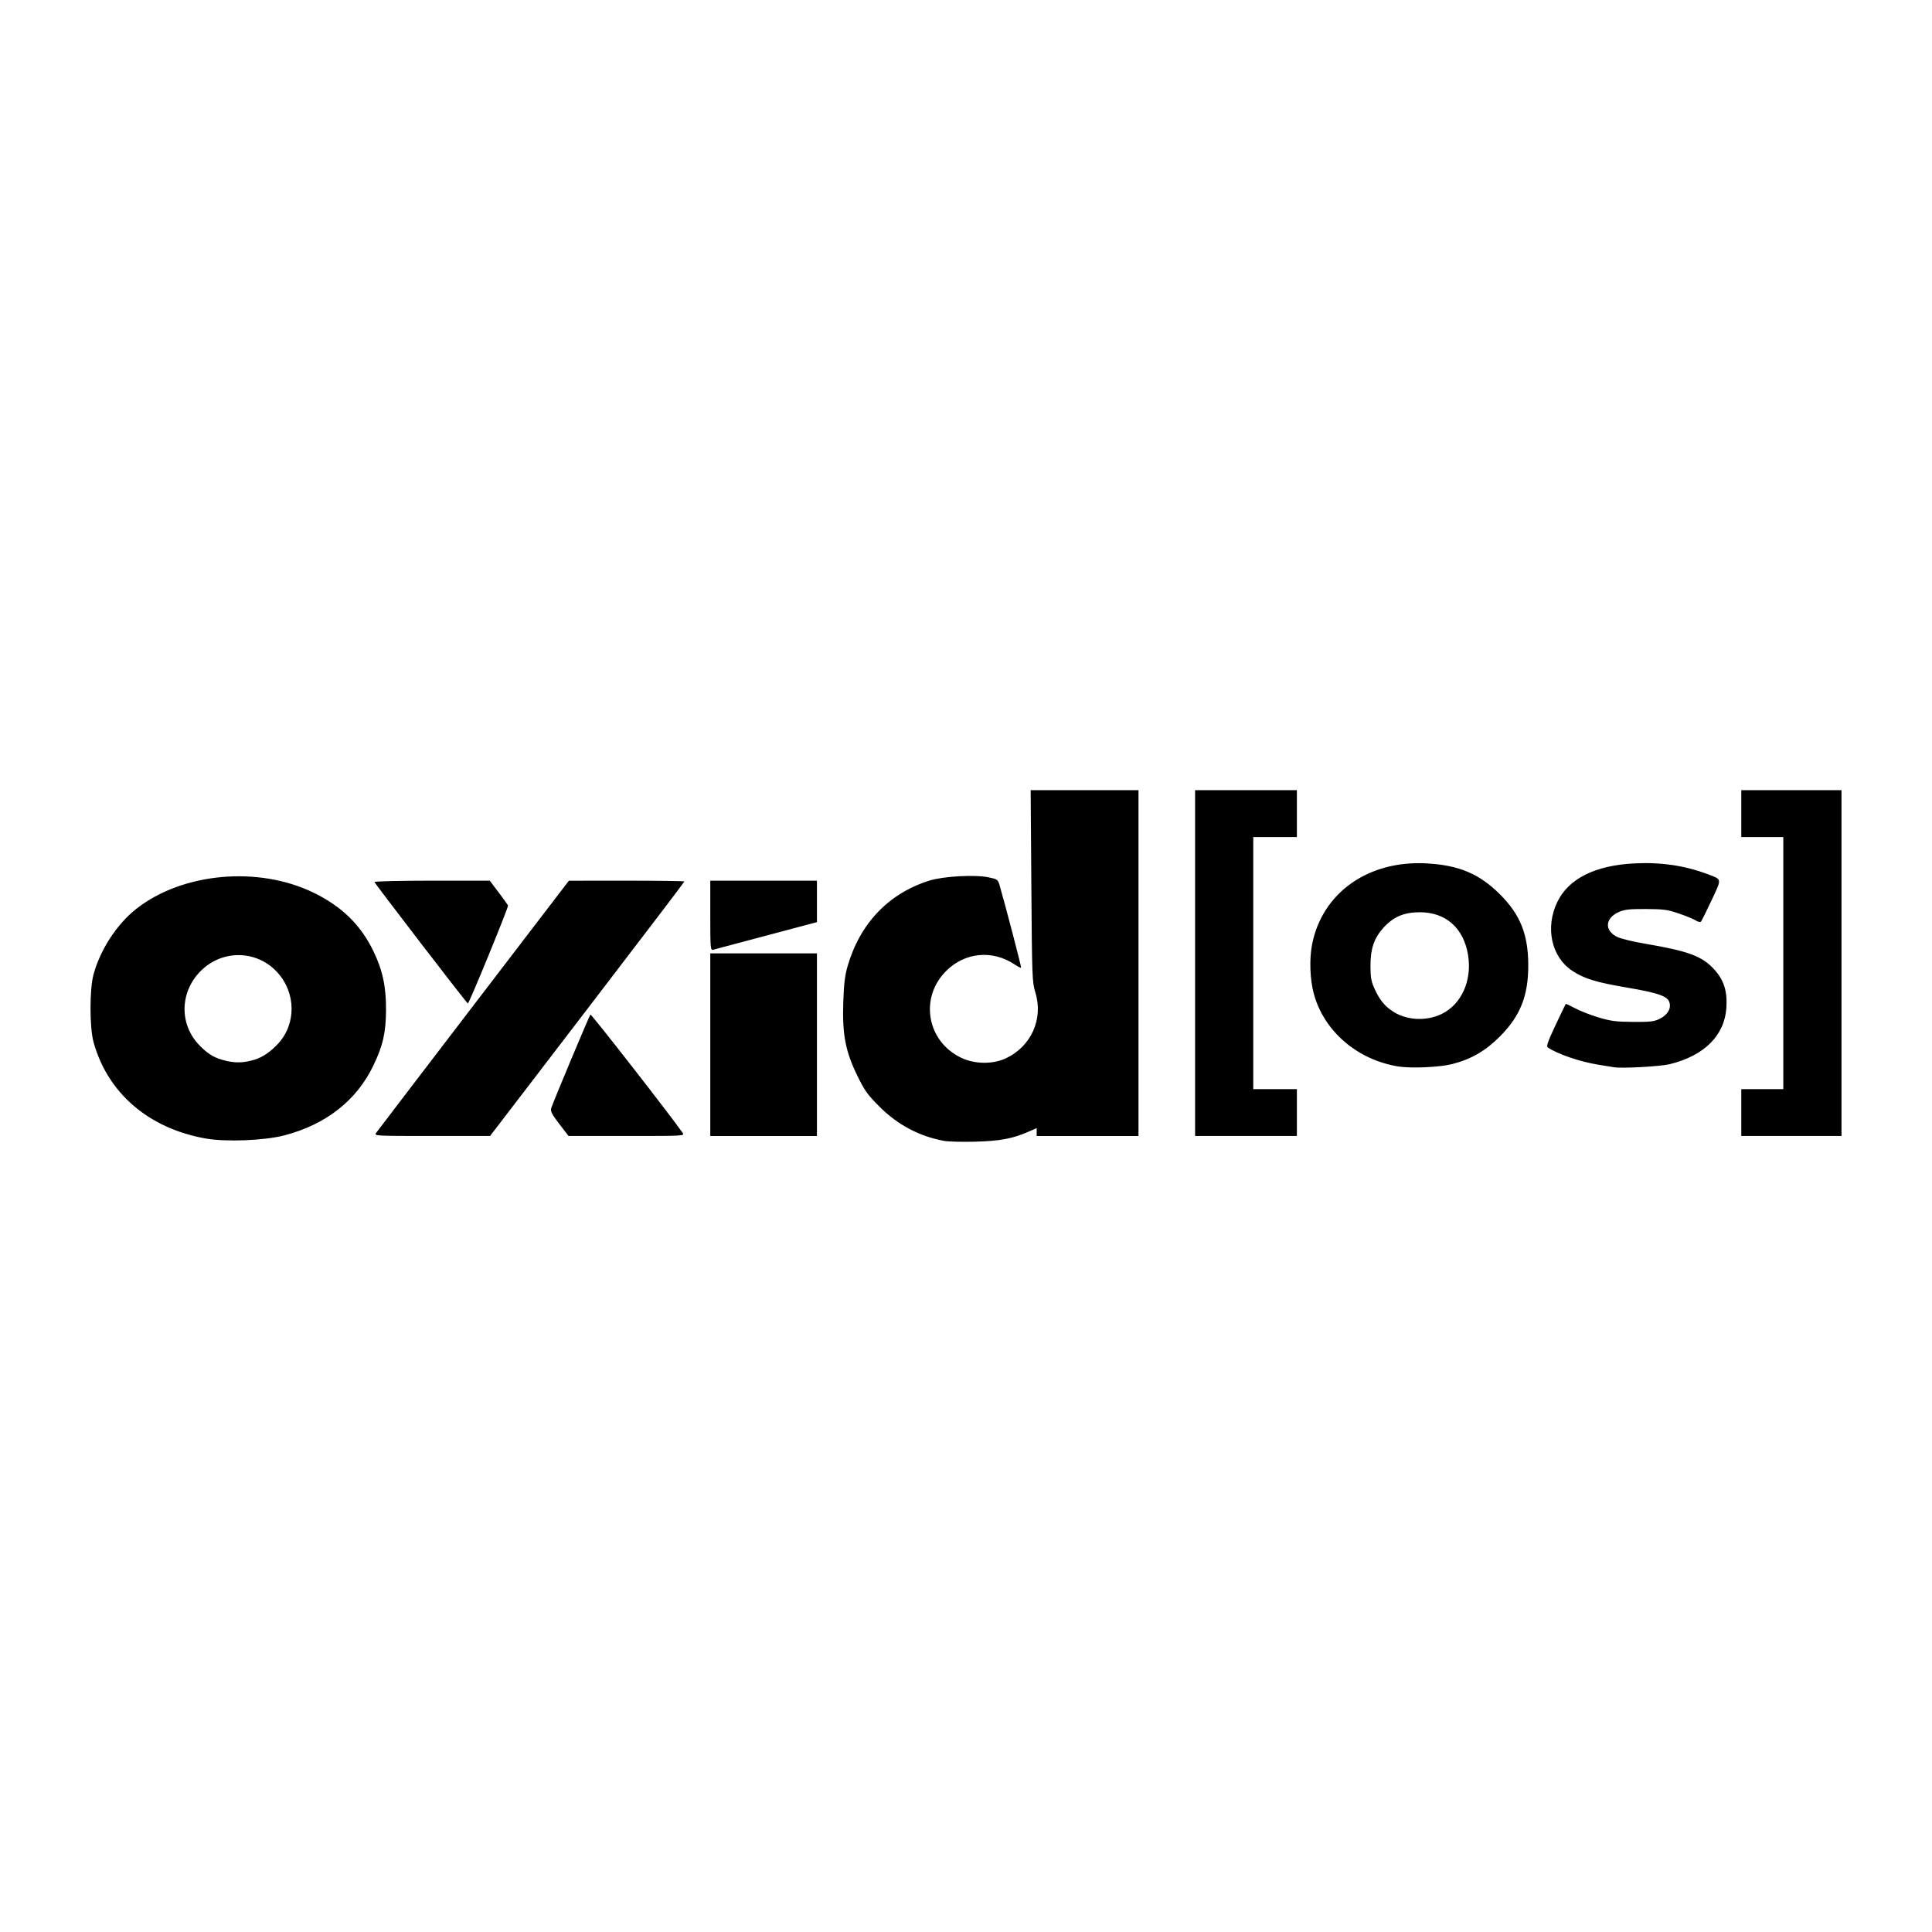
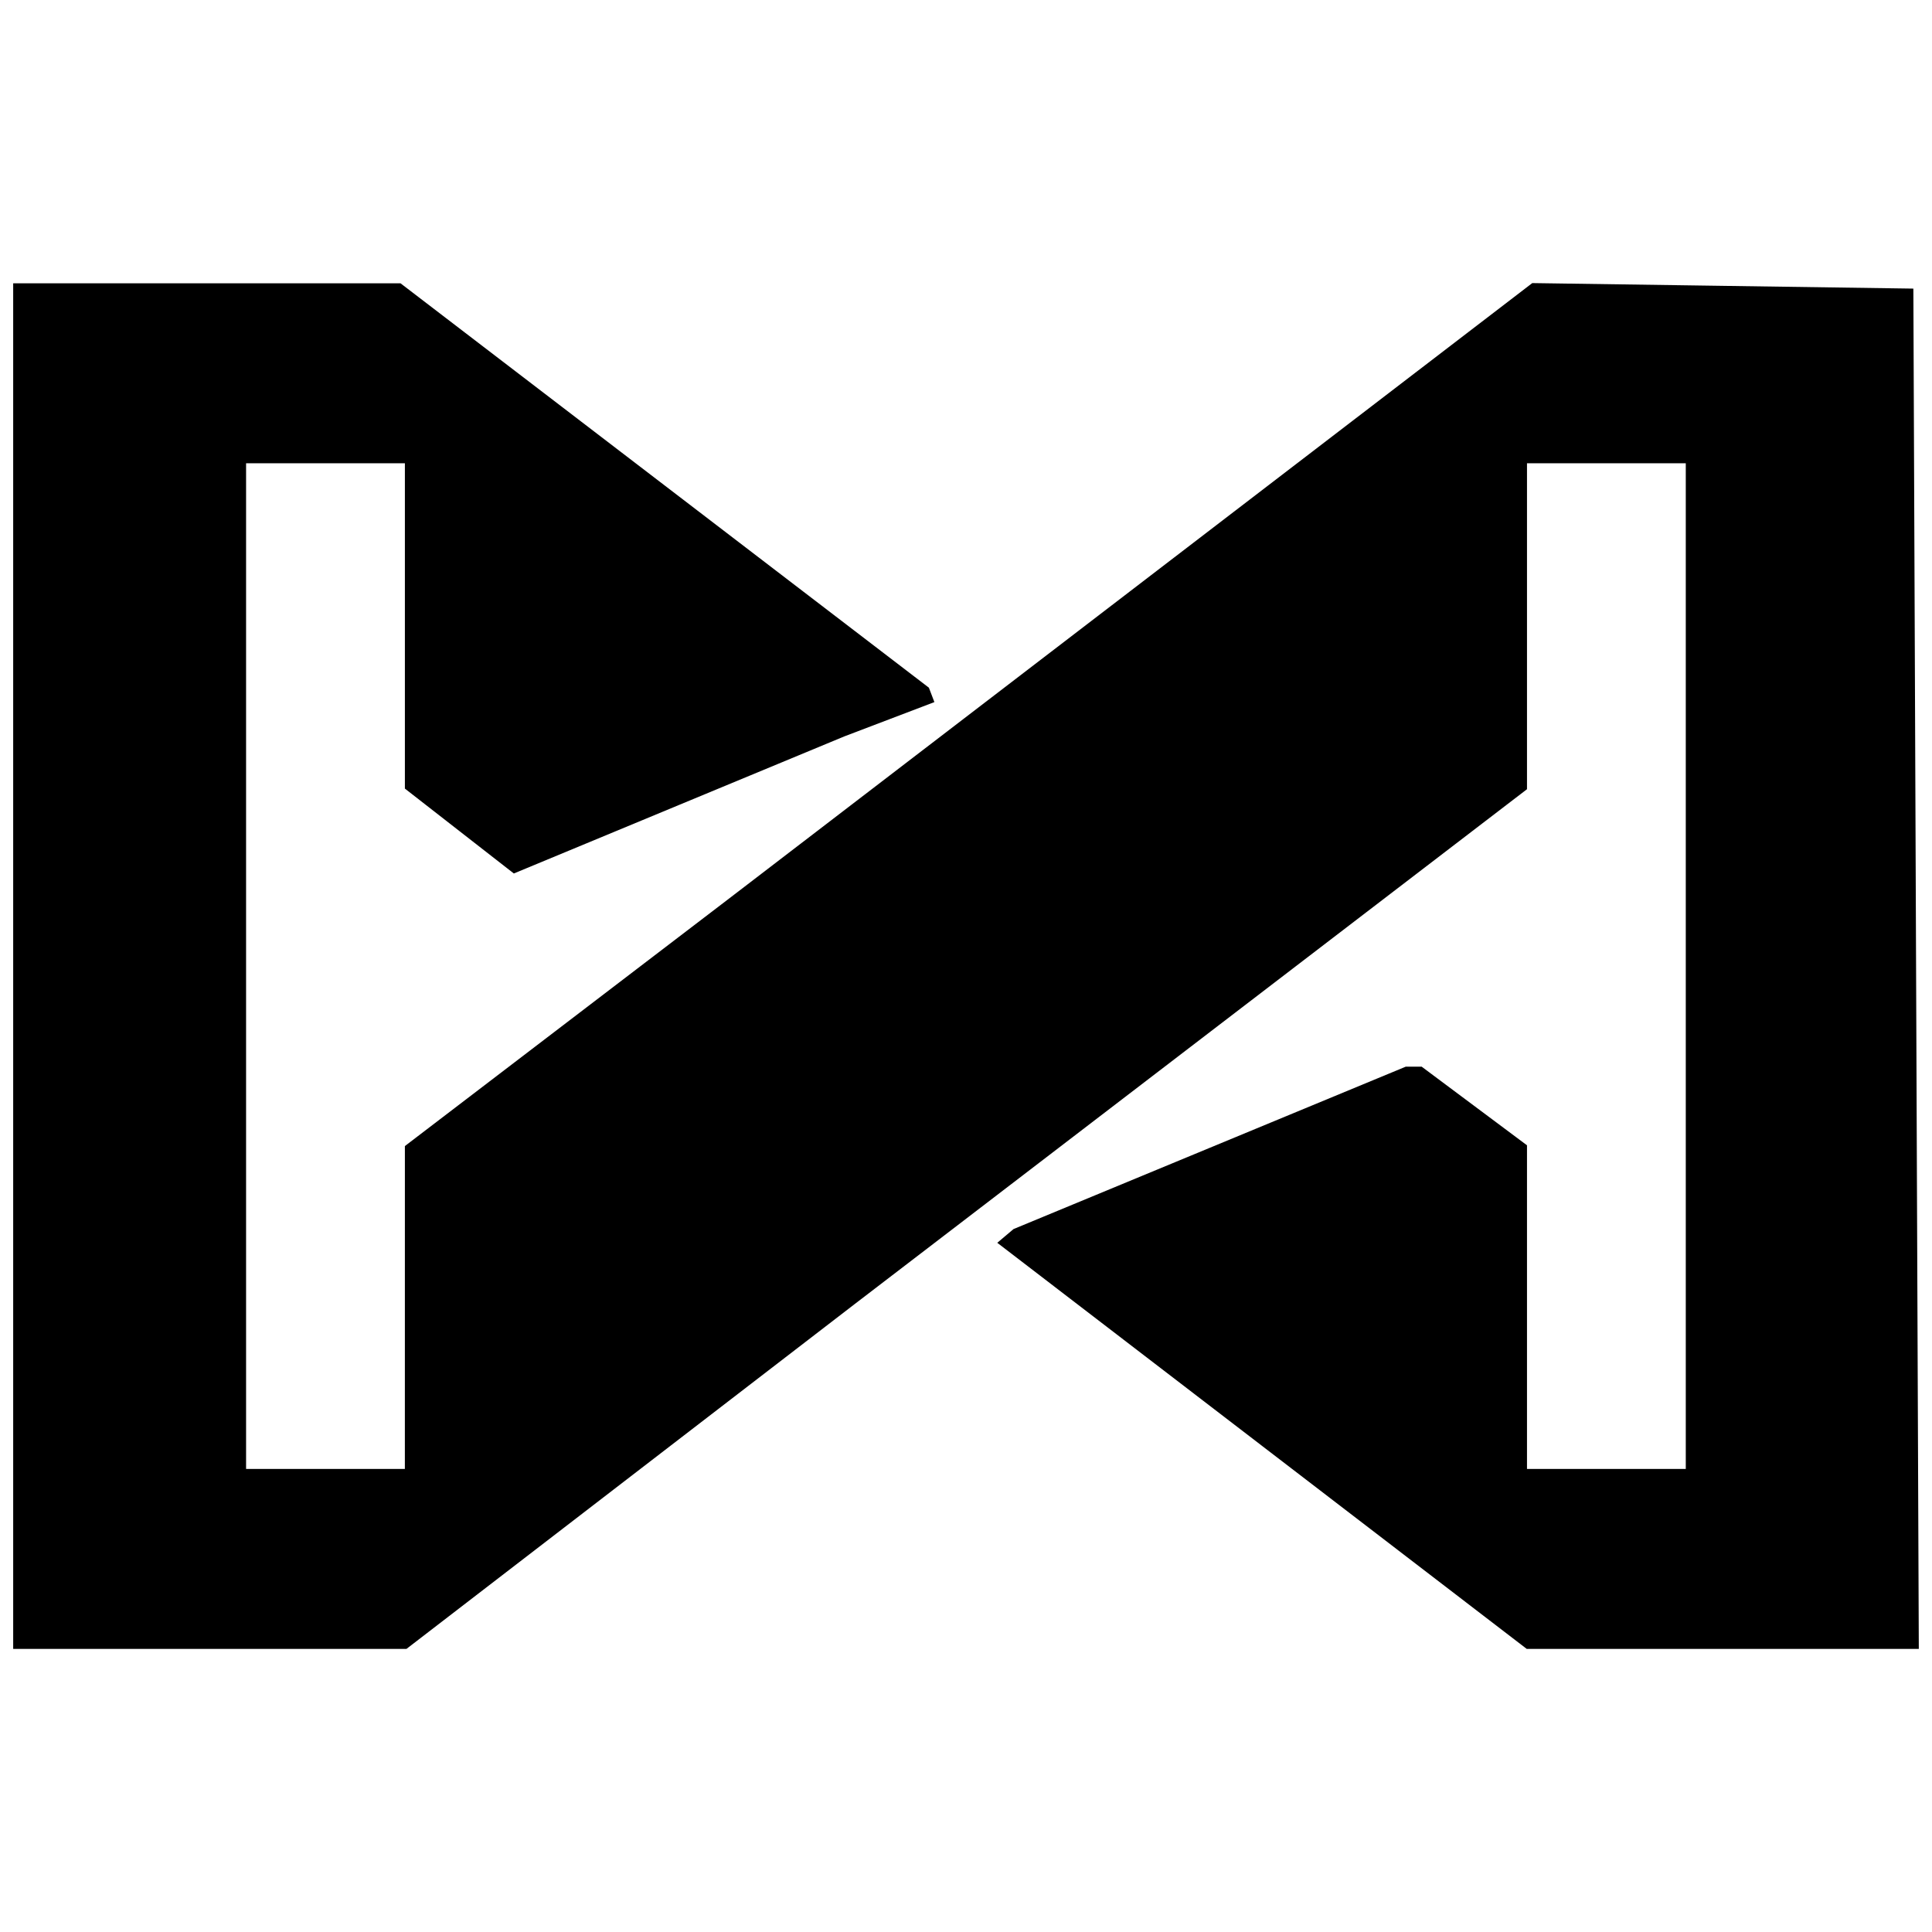
- <svg xmlns="http://www.w3.org/2000/svg" width="164.002mm" height="164.002mm" viewBox="0 0 164.002 164.002" version="1.1" id="svg1" xml:space="preserve">
-   <defs id="defs1" />
-   <g id="layer1" transform="translate(6.174736,288.4677)">
-     <path style="fill:#000000;stroke-width:0.687" d="m 73.977,-191.619 c -2.098,-0.384 -3.925,-1.348 -5.474,-2.888 -1.026,-1.02 -1.28,-1.374 -1.894,-2.631 -1.013,-2.075 -1.289,-3.5 -1.202,-6.215 0.05,-1.554 0.139,-2.309 0.364,-3.087 1.056,-3.642 3.48,-6.183 6.934,-7.272 1.194,-0.376 3.865,-0.525 5.039,-0.281 0.739,0.154 0.795,0.193 0.933,0.669 0.473,1.624 1.866,6.961 1.829,7.007 -0.025,0.03 -0.282,-0.103 -0.573,-0.295 -1.883,-1.246 -4.209,-1.016 -5.798,0.573 -2.287,2.287 -1.625,6.001 1.314,7.376 1.149,0.537 2.67,0.549 3.772,0.029 2.141,-1.009 3.182,-3.334 2.496,-5.572 -0.272,-0.887 -0.288,-1.307 -0.344,-9.058 l -0.058,-8.128 h 4.577 4.577 v 14.678 14.678 h -4.321 -4.321 v -0.335 -0.335 l -0.72,0.316 c -1.314,0.577 -2.404,0.78 -4.493,0.836 -1.094,0.029 -2.281,-1e-5 -2.639,-0.065 z m -62.683,-0.202 c -4.839,-0.854 -8.327,-3.848 -9.527,-8.179 -0.344,-1.239 -0.344,-4.498 -0.002,-5.754 0.575,-2.106 1.983,-4.266 3.624,-5.559 3.905,-3.076 10.352,-3.667 15.052,-1.379 2.394,1.165 3.997,2.729 5.073,4.948 0.791,1.631 1.089,3.01 1.08,5.007 -0.008,1.92 -0.263,3.037 -1.08,4.733 -1.424,2.956 -4.024,4.994 -7.543,5.913 -1.692,0.442 -4.955,0.573 -6.678,0.269 z m 4.14,-6.693 c 0.698,-0.216 1.363,-0.67 2.005,-1.367 1.552,-1.687 1.514,-4.328 -0.087,-6.065 -1.704,-1.848 -4.549,-1.935 -6.39,-0.194 -1.878,1.776 -1.969,4.598 -0.206,6.407 0.77,0.79 1.323,1.106 2.346,1.336 0.78,0.176 1.501,0.14 2.332,-0.118 z m 10.323,6.211 c 0.103,-0.147 3.826,-5.022 8.273,-10.835 l 8.086,-10.568 4.904,-0.003 c 2.697,-10e-4 4.904,0.029 4.904,0.067 0,0.038 -3.712,4.915 -8.249,10.837 l -8.249,10.768 h -4.928 c -4.854,0 -4.926,-0.004 -4.741,-0.267 z m 15.544,-0.757 c -0.625,-0.817 -0.764,-1.087 -0.686,-1.335 0.174,-0.549 3.235,-7.858 3.33,-7.951 0.07,-0.068 6.827,8.601 7.824,10.038 0.186,0.269 0.141,0.271 -4.748,0.271 H 42.085 Z m 12.818,-6.727 v -7.751 h 4.527 4.527 v 7.751 7.751 h -4.527 -4.527 z m 41.154,-6.928 v -14.678 h 4.321 4.321 v 1.989 1.989 h -1.852 -1.852 v 10.7 10.7 h 1.852 1.852 v 1.989 1.989 h -4.321 -4.321 z m 46.366,12.689 v -1.989 h 1.783 1.783 v -10.7 -10.7 h -1.783 -1.783 v -1.989 -1.989 h 4.253 4.253 v 14.678 14.678 h -4.253 -4.253 z m -29.1,-3.91 c -3.49,-0.555 -6.335,-3.001 -7.189,-6.179 -0.329,-1.223 -0.388,-2.936 -0.146,-4.178 0.856,-4.377 4.746,-7.143 9.685,-6.886 2.756,0.144 4.514,0.88 6.255,2.62 1.728,1.727 2.398,3.388 2.411,5.98 0.014,2.631 -0.669,4.354 -2.422,6.109 -1.212,1.214 -2.437,1.92 -4.043,2.33 -1.051,0.268 -3.466,0.376 -4.551,0.204 z m 3.678,-4.465 c 1.668,-0.815 2.574,-2.834 2.231,-4.977 -0.368,-2.305 -1.887,-3.655 -4.108,-3.652 -1.336,0.002 -2.248,0.392 -3.081,1.319 -0.802,0.892 -1.103,1.788 -1.099,3.27 0.003,0.981 0.064,1.296 0.385,1.989 0.419,0.906 0.873,1.444 1.593,1.89 1.168,0.723 2.798,0.787 4.078,0.161 z m 14.585,4.525 c -0.189,-0.032 -0.775,-0.128 -1.303,-0.213 -1.546,-0.248 -3.456,-0.9 -4.291,-1.465 -0.134,-0.091 0.02,-0.534 0.659,-1.887 0.459,-0.973 0.852,-1.786 0.872,-1.806 0.021,-0.021 0.372,0.143 0.781,0.364 0.409,0.221 1.299,0.57 1.978,0.776 1.043,0.315 1.5,0.375 2.949,0.386 1.457,0.011 1.797,-0.028 2.262,-0.262 0.662,-0.332 0.972,-0.833 0.841,-1.357 -0.141,-0.561 -0.916,-0.837 -3.668,-1.305 -2.6,-0.442 -3.599,-0.752 -4.611,-1.428 -1.755,-1.173 -2.292,-3.656 -1.257,-5.814 0.957,-1.995 3.212,-3.124 6.571,-3.291 2.234,-0.111 4.278,0.19 6.175,0.908 1.264,0.479 1.241,0.334 0.355,2.228 -0.435,0.93 -0.841,1.743 -0.902,1.807 -0.061,0.064 -0.257,0.021 -0.434,-0.094 -0.178,-0.115 -0.817,-0.38 -1.421,-0.588 -0.962,-0.331 -1.31,-0.379 -2.816,-0.386 -1.415,-0.007 -1.822,0.039 -2.307,0.257 -1.178,0.53 -1.233,1.589 -0.11,2.119 0.313,0.147 1.34,0.398 2.283,0.557 3.747,0.632 4.922,1.069 5.957,2.221 0.805,0.896 1.098,1.829 1.009,3.219 -0.151,2.358 -1.879,4.082 -4.806,4.795 -0.83,0.202 -4.071,0.379 -4.766,0.26 z M 29.563,-208.381 c -2.15,-2.803 -3.93,-5.149 -3.955,-5.213 -0.025,-0.064 2.168,-0.116 4.873,-0.116 h 4.919 l 0.751,0.994 c 0.413,0.547 0.773,1.046 0.801,1.109 0.056,0.129 -3.302,8.321 -3.411,8.322 -0.038,3.3e-4 -1.828,-2.293 -3.978,-5.097 z m 24.556,-2.363 v -2.965 h 4.527 4.527 v 1.759 1.759 l -4.287,1.14 c -2.358,0.627 -4.395,1.17 -4.527,1.206 -0.223,0.061 -0.24,-0.142 -0.24,-2.9 z" id="path1" />
-   </g>
+ <svg xmlns="http://www.w3.org/2000/svg" xml:space="preserve" viewBox="0 0 164.002 164.002">
+   <path d="M1.119 82.01V24.049h32.881l22.425 17.163 22.425 17.163.234.612.234.612-3.828 1.458-3.828 1.458-14.022 5.816-14.022 5.816-4.624-3.603-4.624-3.603v-27.614H20.889V124.694H34.368l.001-13.704.001-13.704 13.703-10.462L61.775 76.362l34.148-26.166L130.07 24.031l16.175.234 16.175.234.231 57.736.231 57.736h-33.282l-22.472-17.237-22.472-17.237.691-.583.691-.583 16.645-6.892 16.645-6.892h1.354l4.47 3.337 4.47 3.337v27.474h13.479V39.326h-13.479V66.994l-28.531 21.849-28.531 21.849-19.028 14.639-19.028 14.639H1.119Z" />
</svg>
